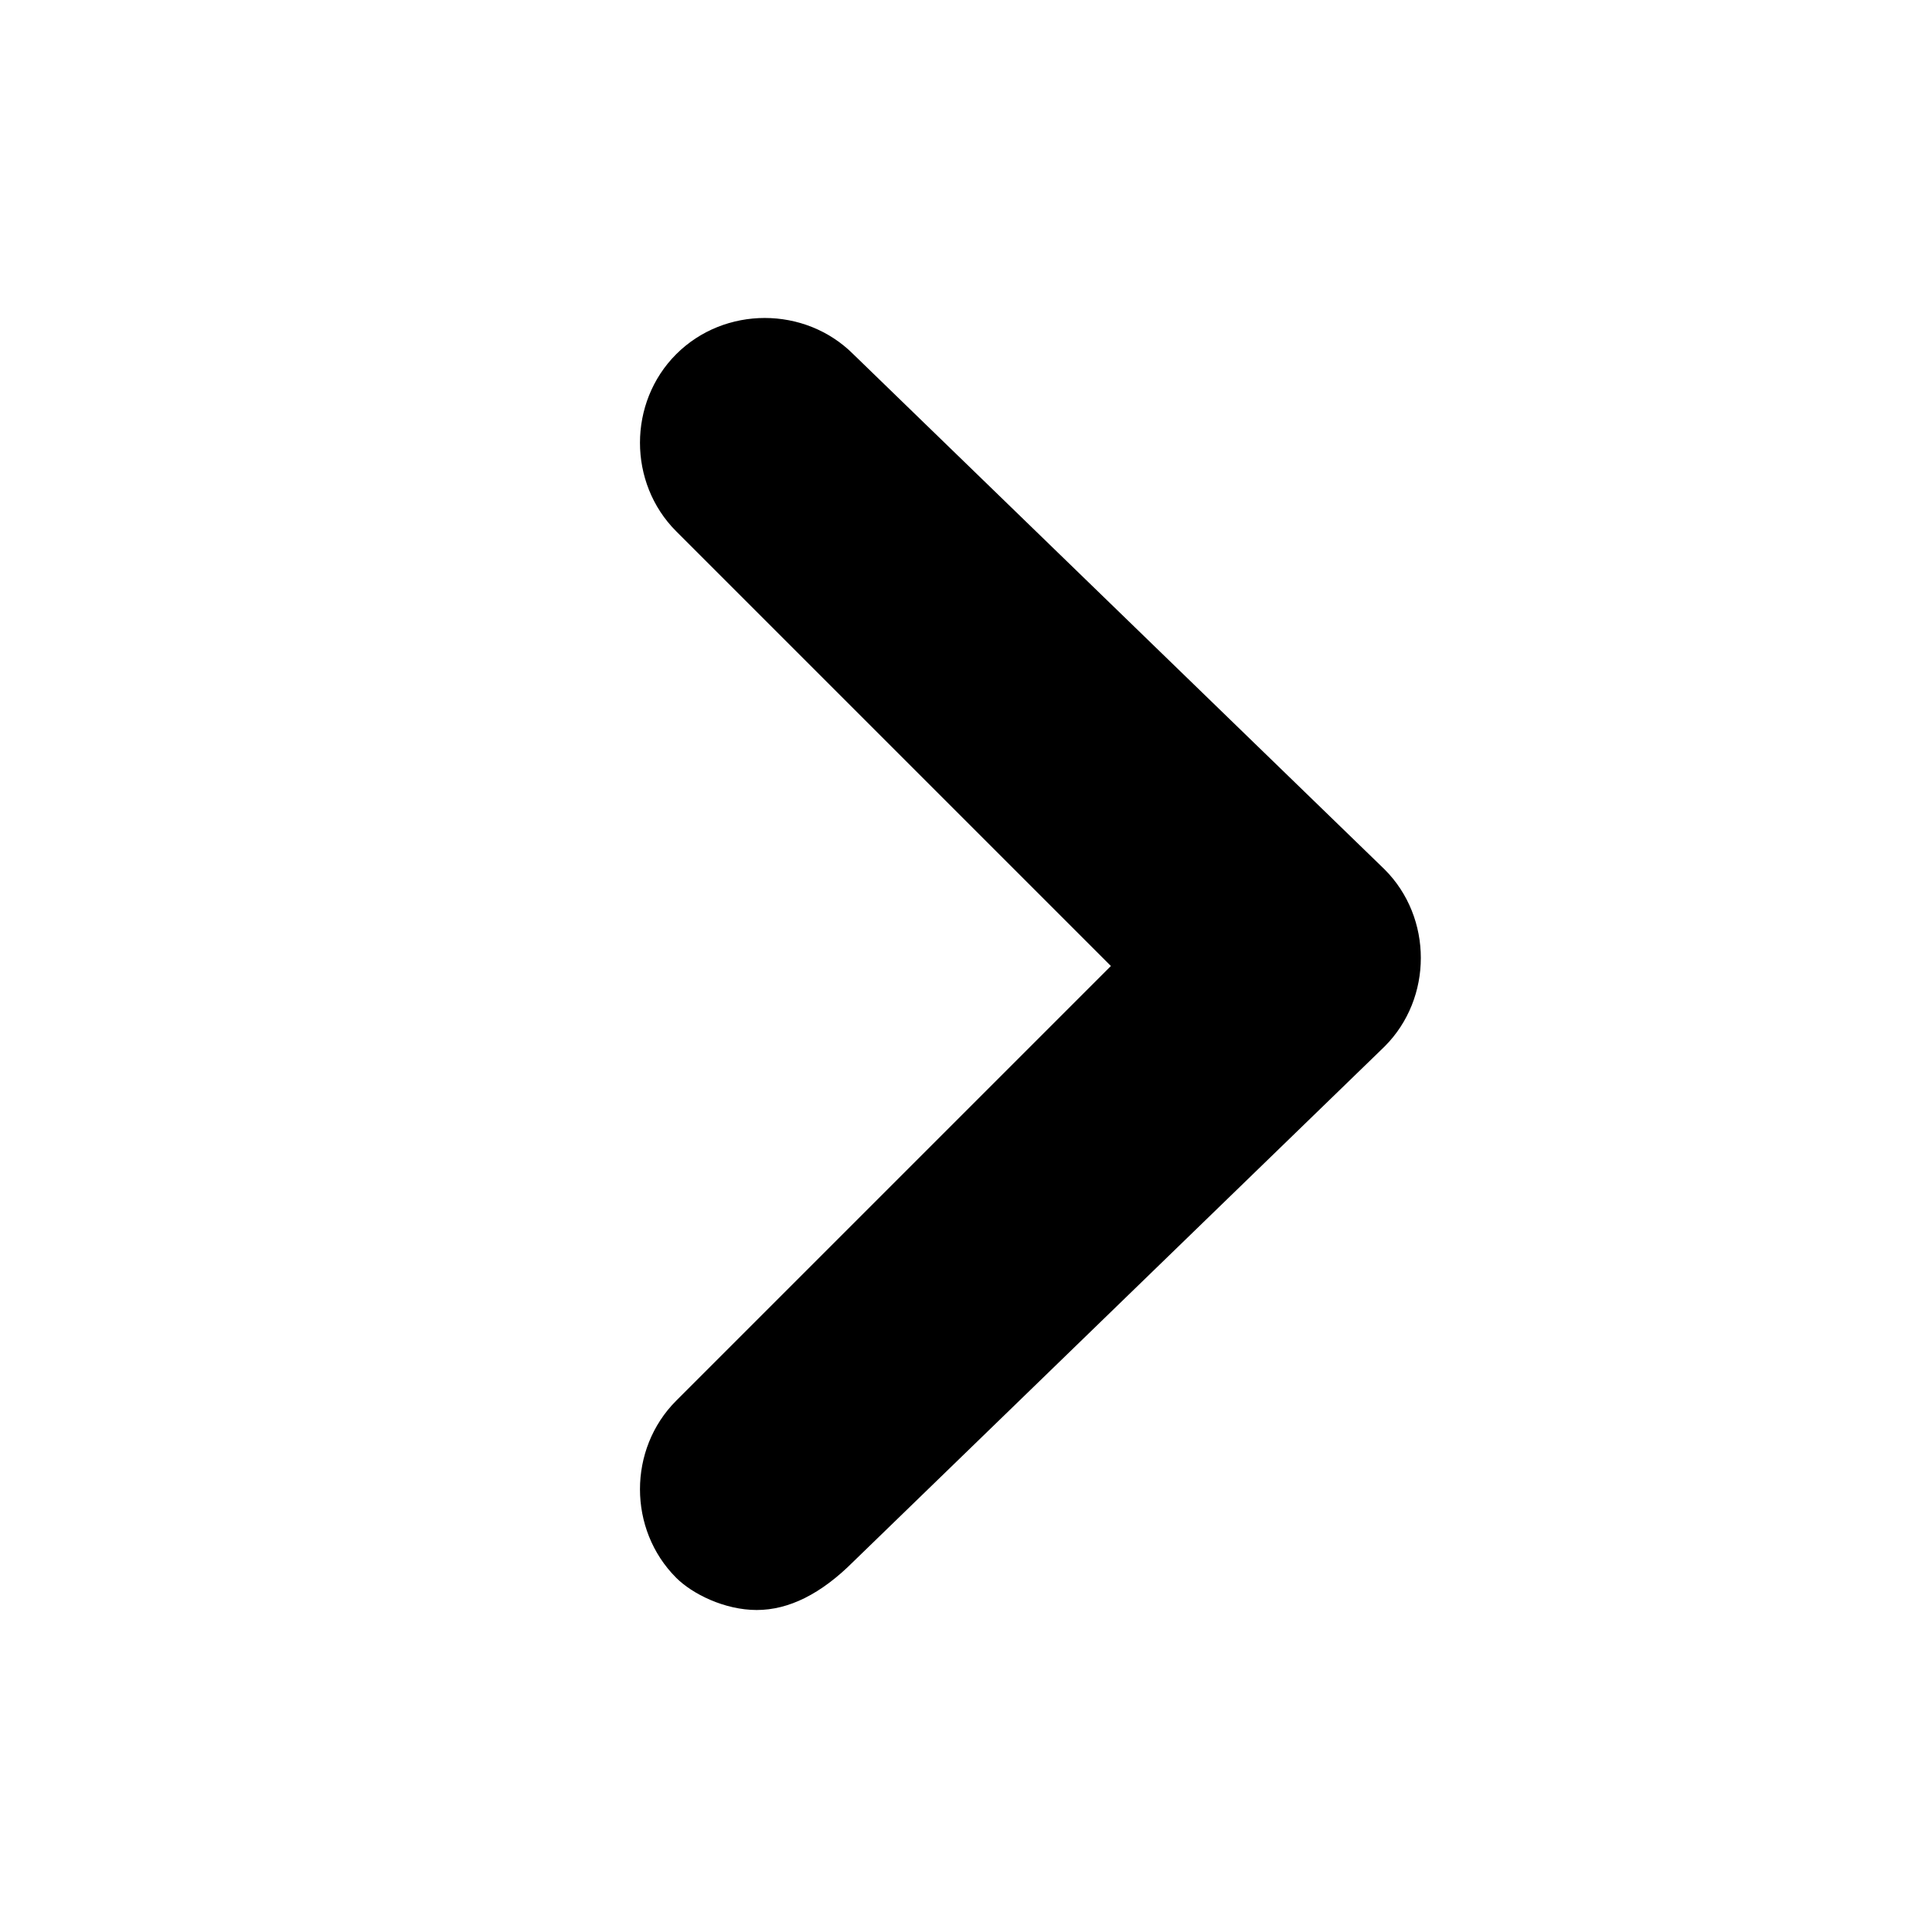
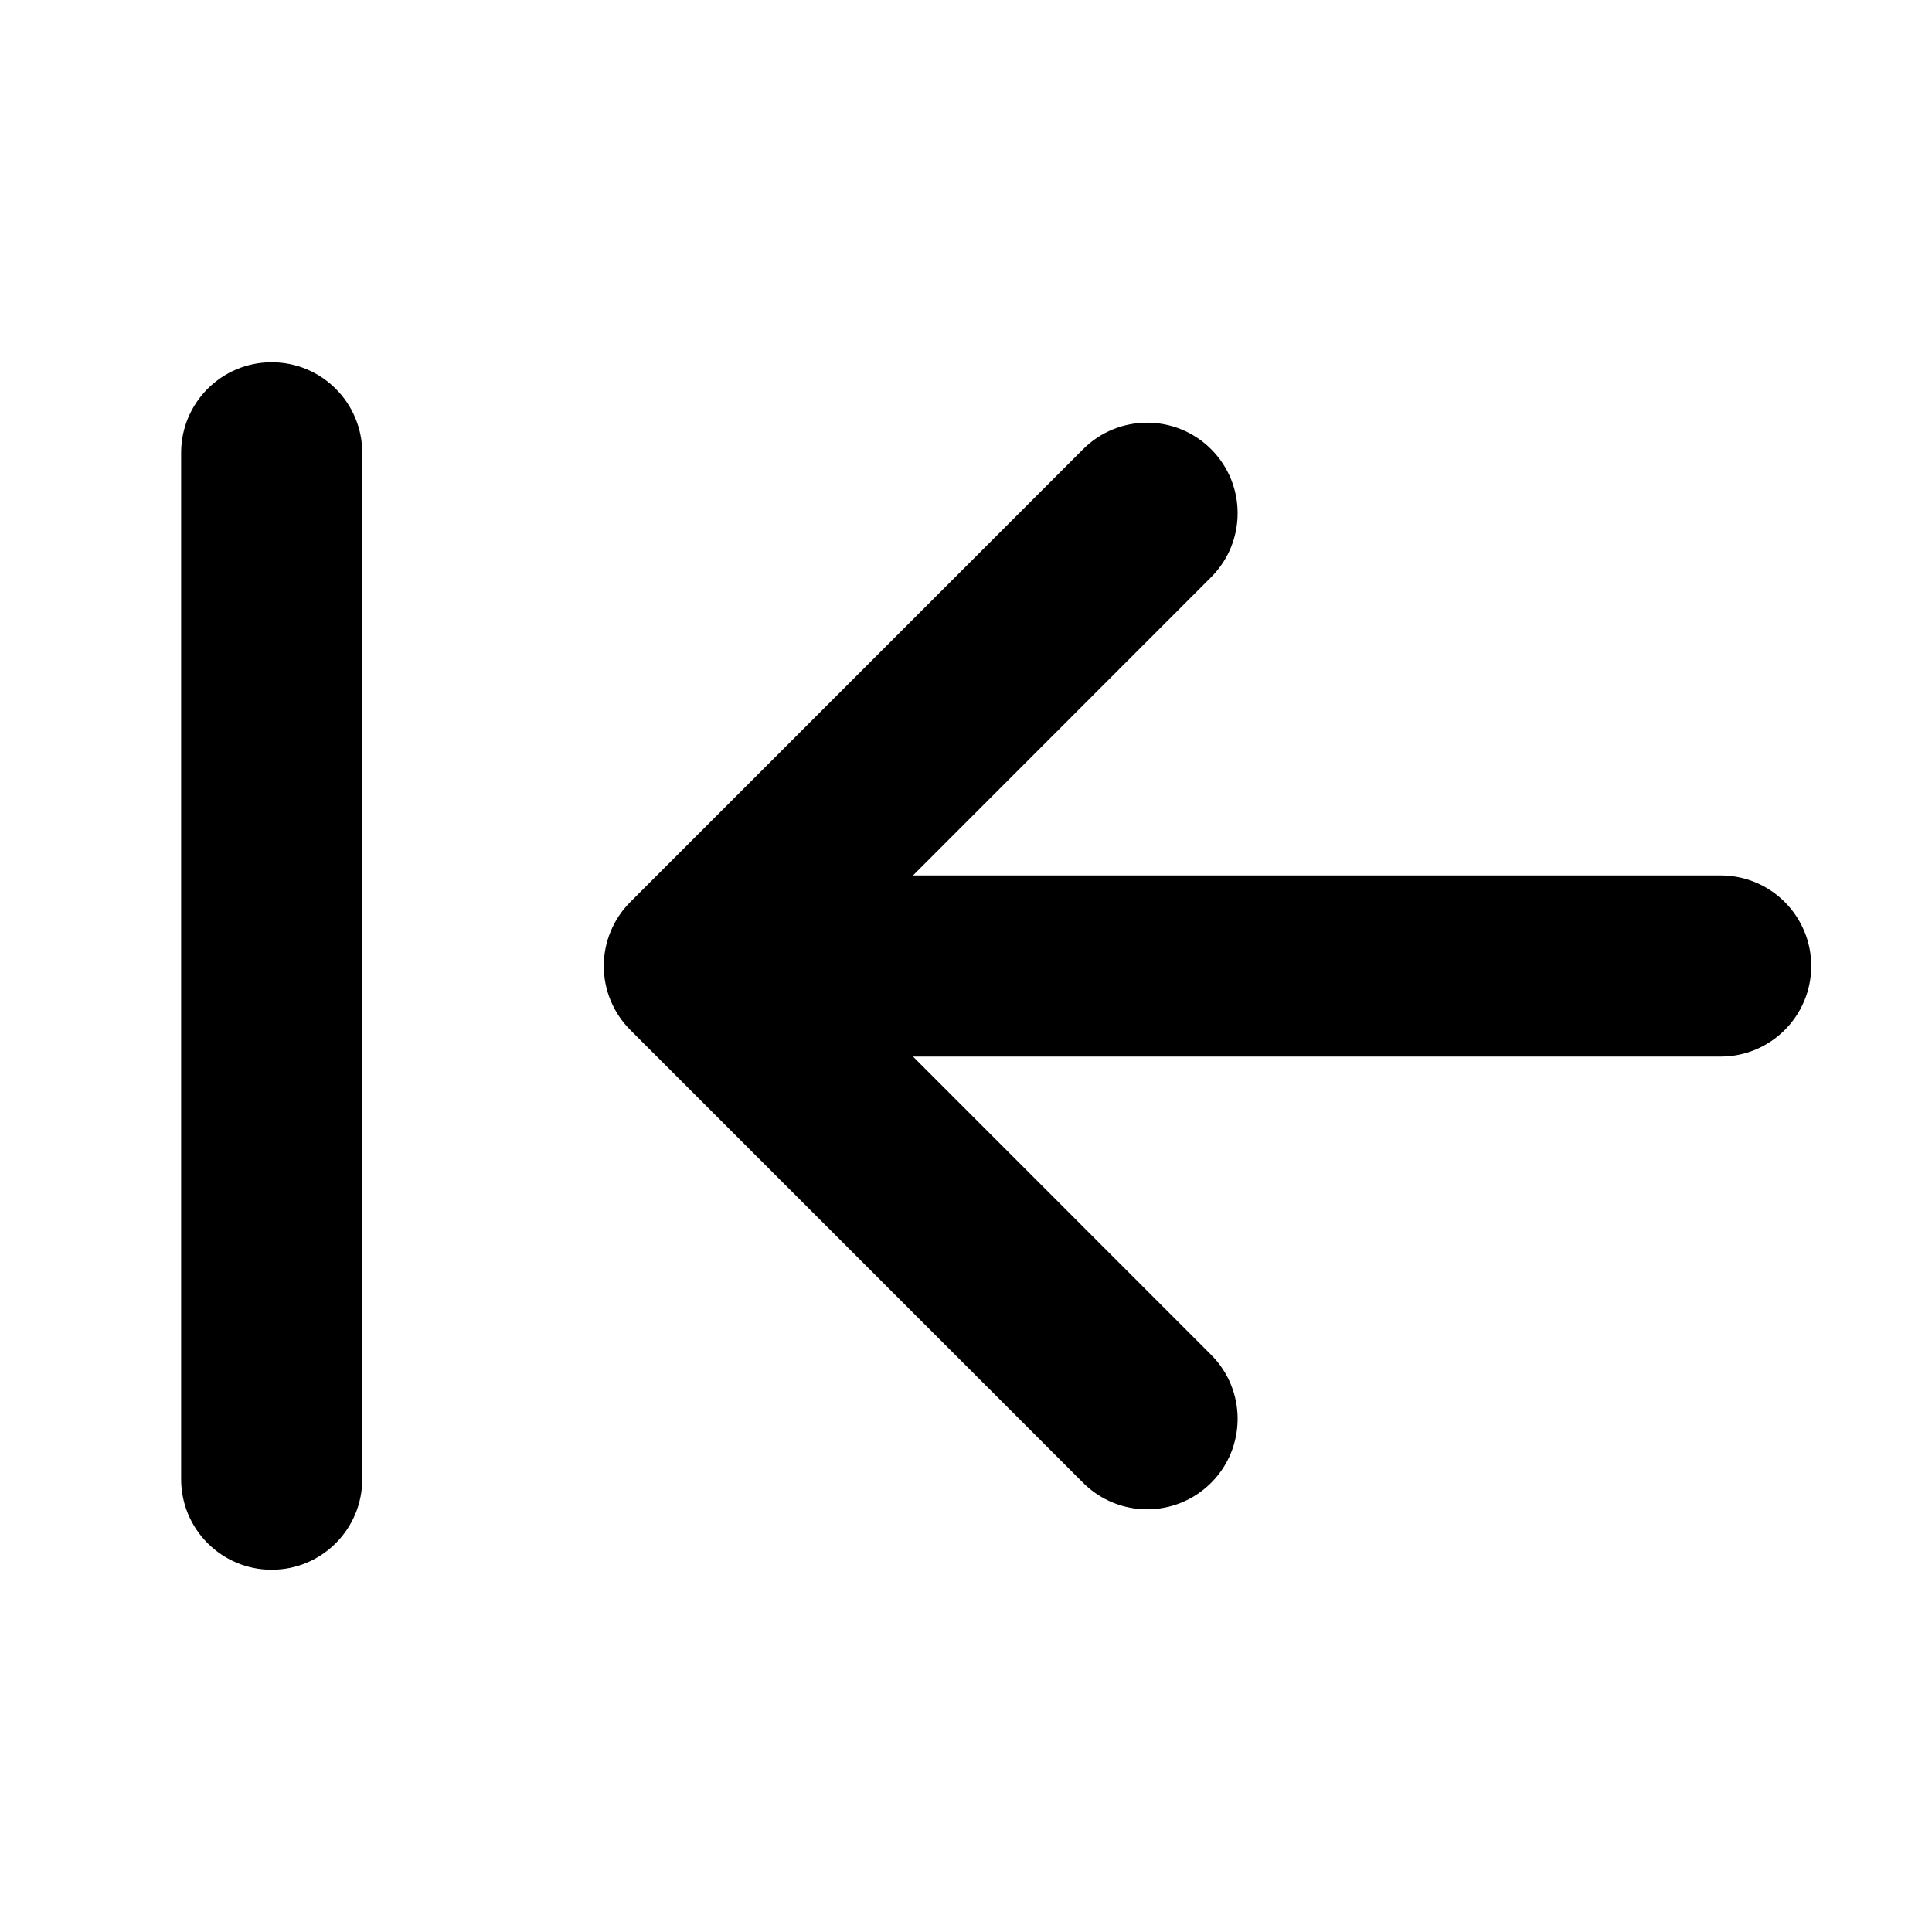
- <svg xmlns="http://www.w3.org/2000/svg" width="12" height="12" viewBox="0 0 12 12">
-   <path d="M4.7 10c-.2 0-.4-.1-.5-.2-.3-.3-.3-.8 0-1.1L6.9 6 4.2 3.3c-.3-.3-.3-.8 0-1.1.3-.3.8-.3 1.1 0l3.3 3.2c.3.3.3.8 0 1.1L5.3 9.7c-.2.2-.4.3-.6.3Z" />
+ <svg xmlns="http://www.w3.org/2000/svg" width="16" height="16" viewBox="0 0 16 16">
+   <path d="M5.22 7.47a.749.749 0 0 0 0 1.06l3.75 3.75a.749.749 0 1 0 1.06-1.06L7.561 8.75h6.689a.75.75 0 0 0 0-1.5H7.561l2.469-2.47a.749.749 0 1 0-1.06-1.06L5.22 7.47ZM3 3.75a.75.75 0 0 0-1.5 0v8.5a.75.75 0 0 0 1.5 0v-8.5Z" />
</svg>
